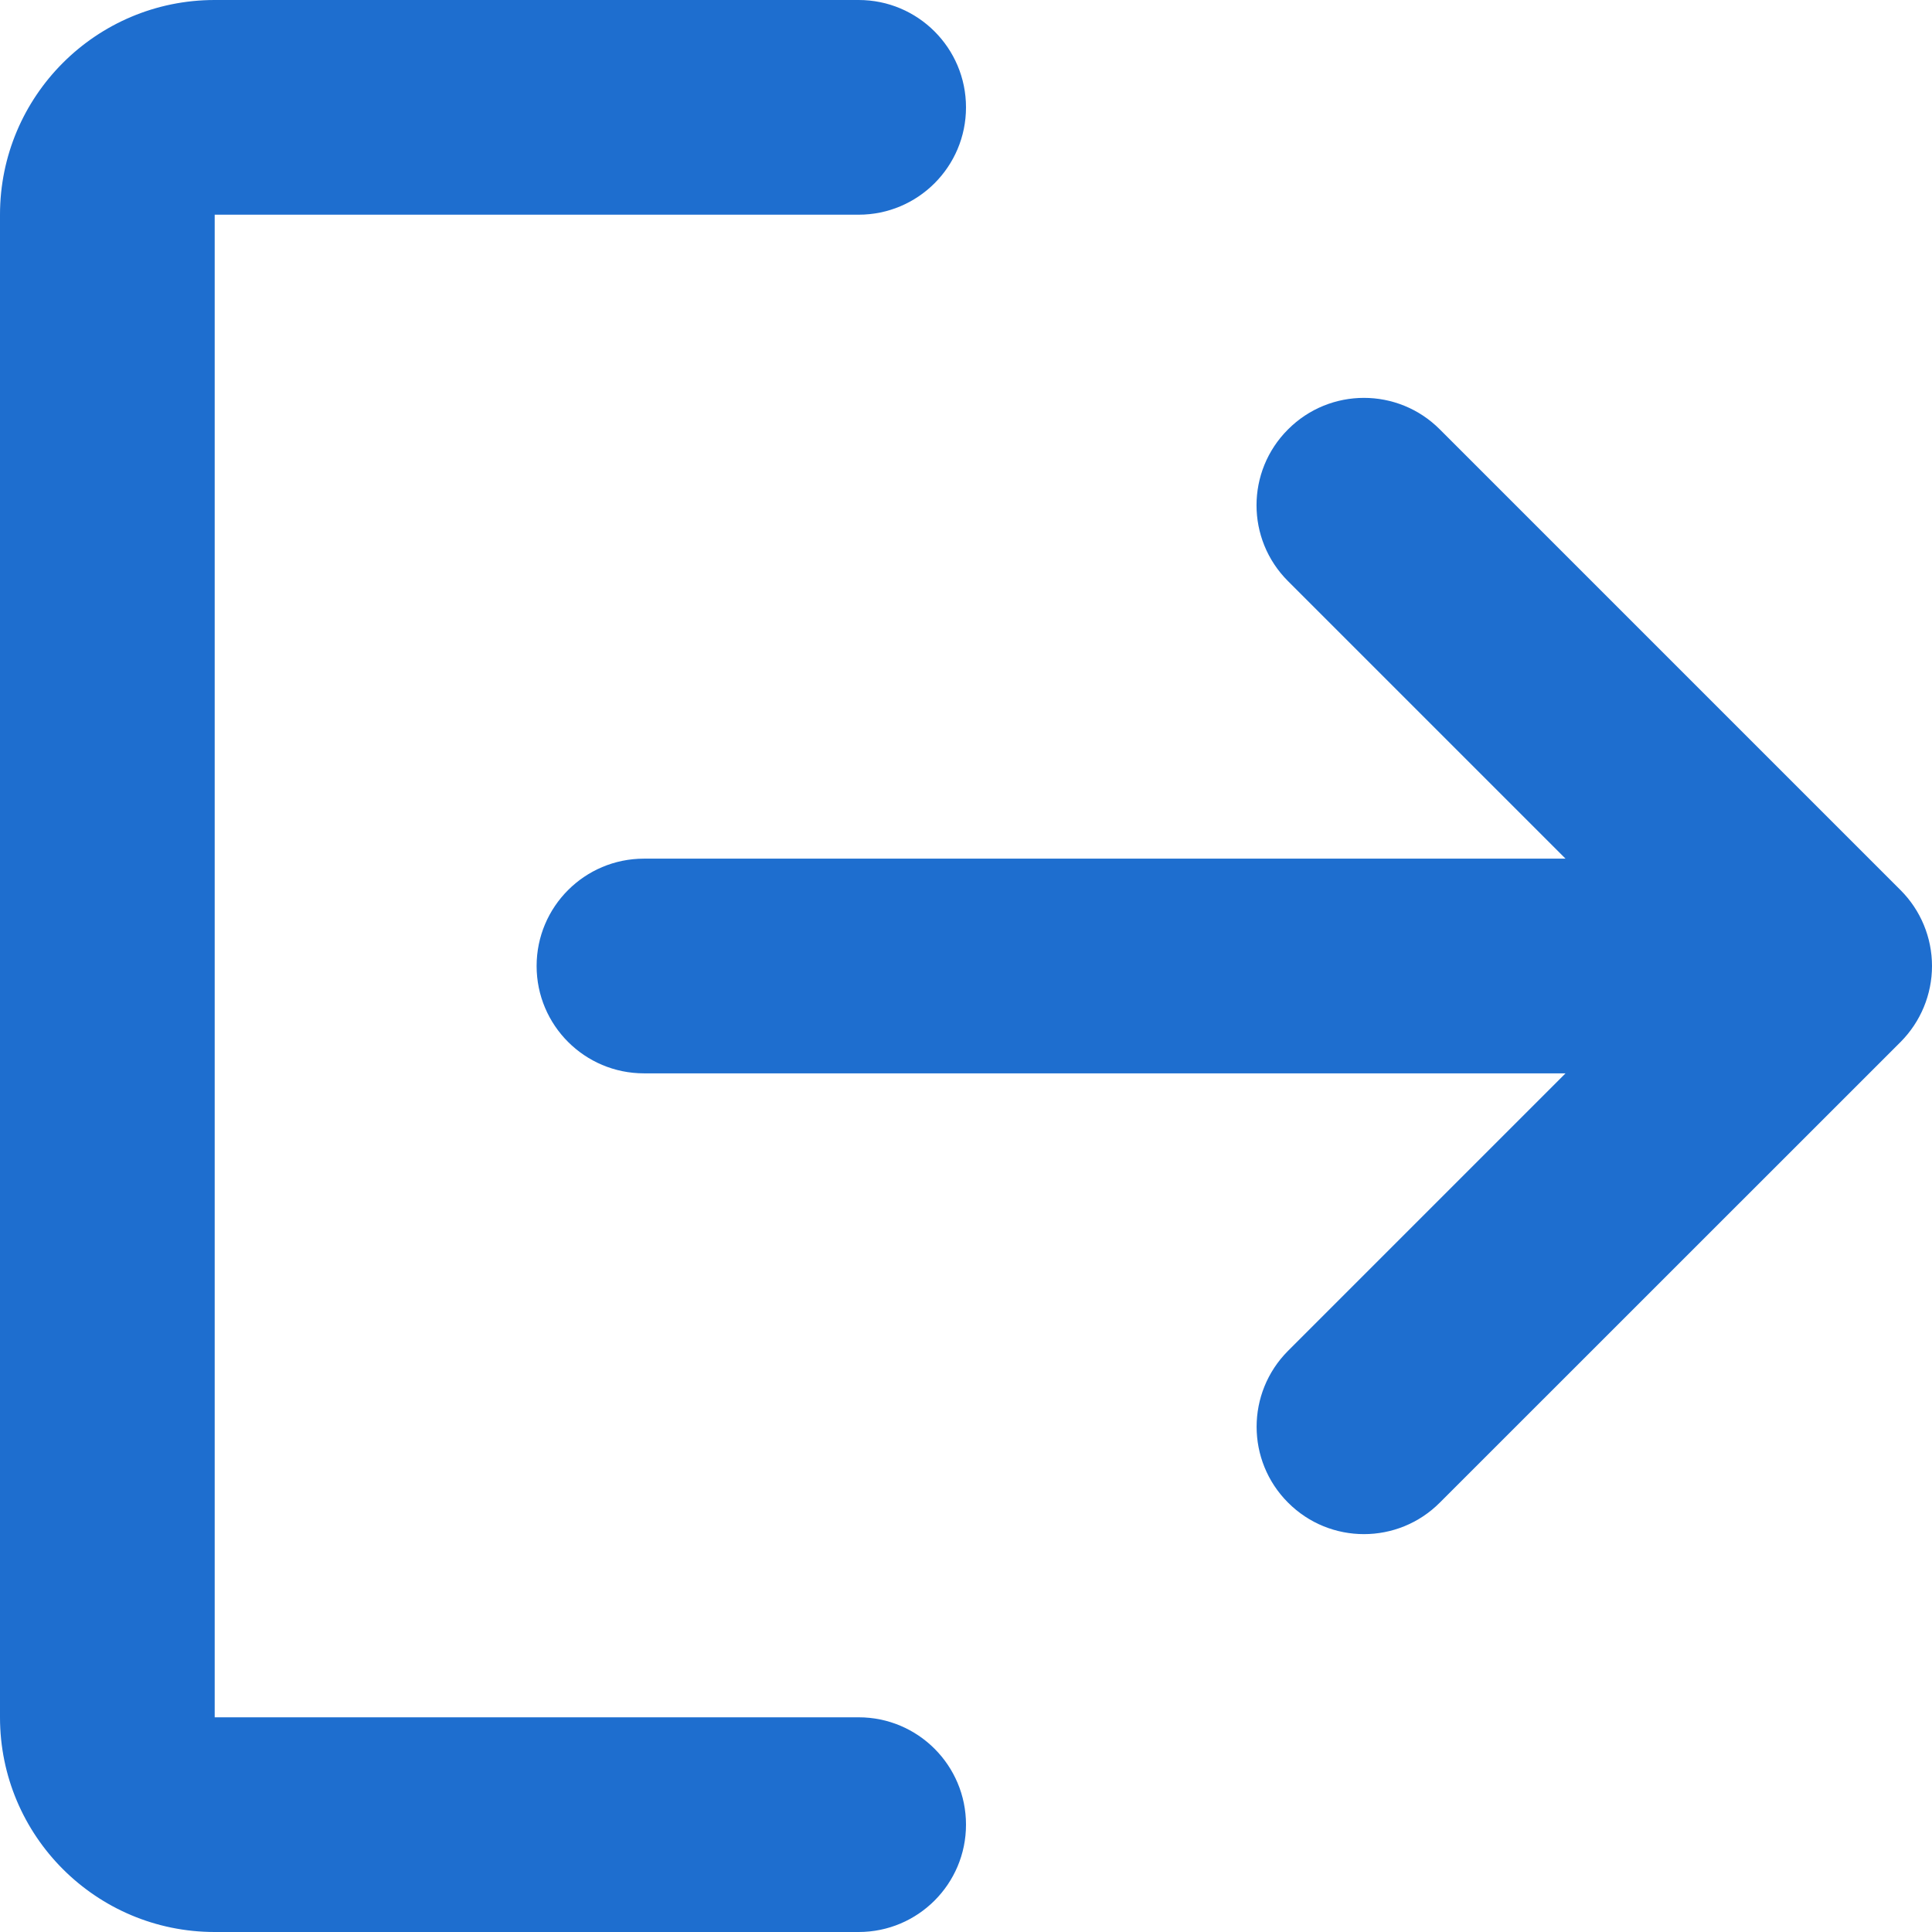
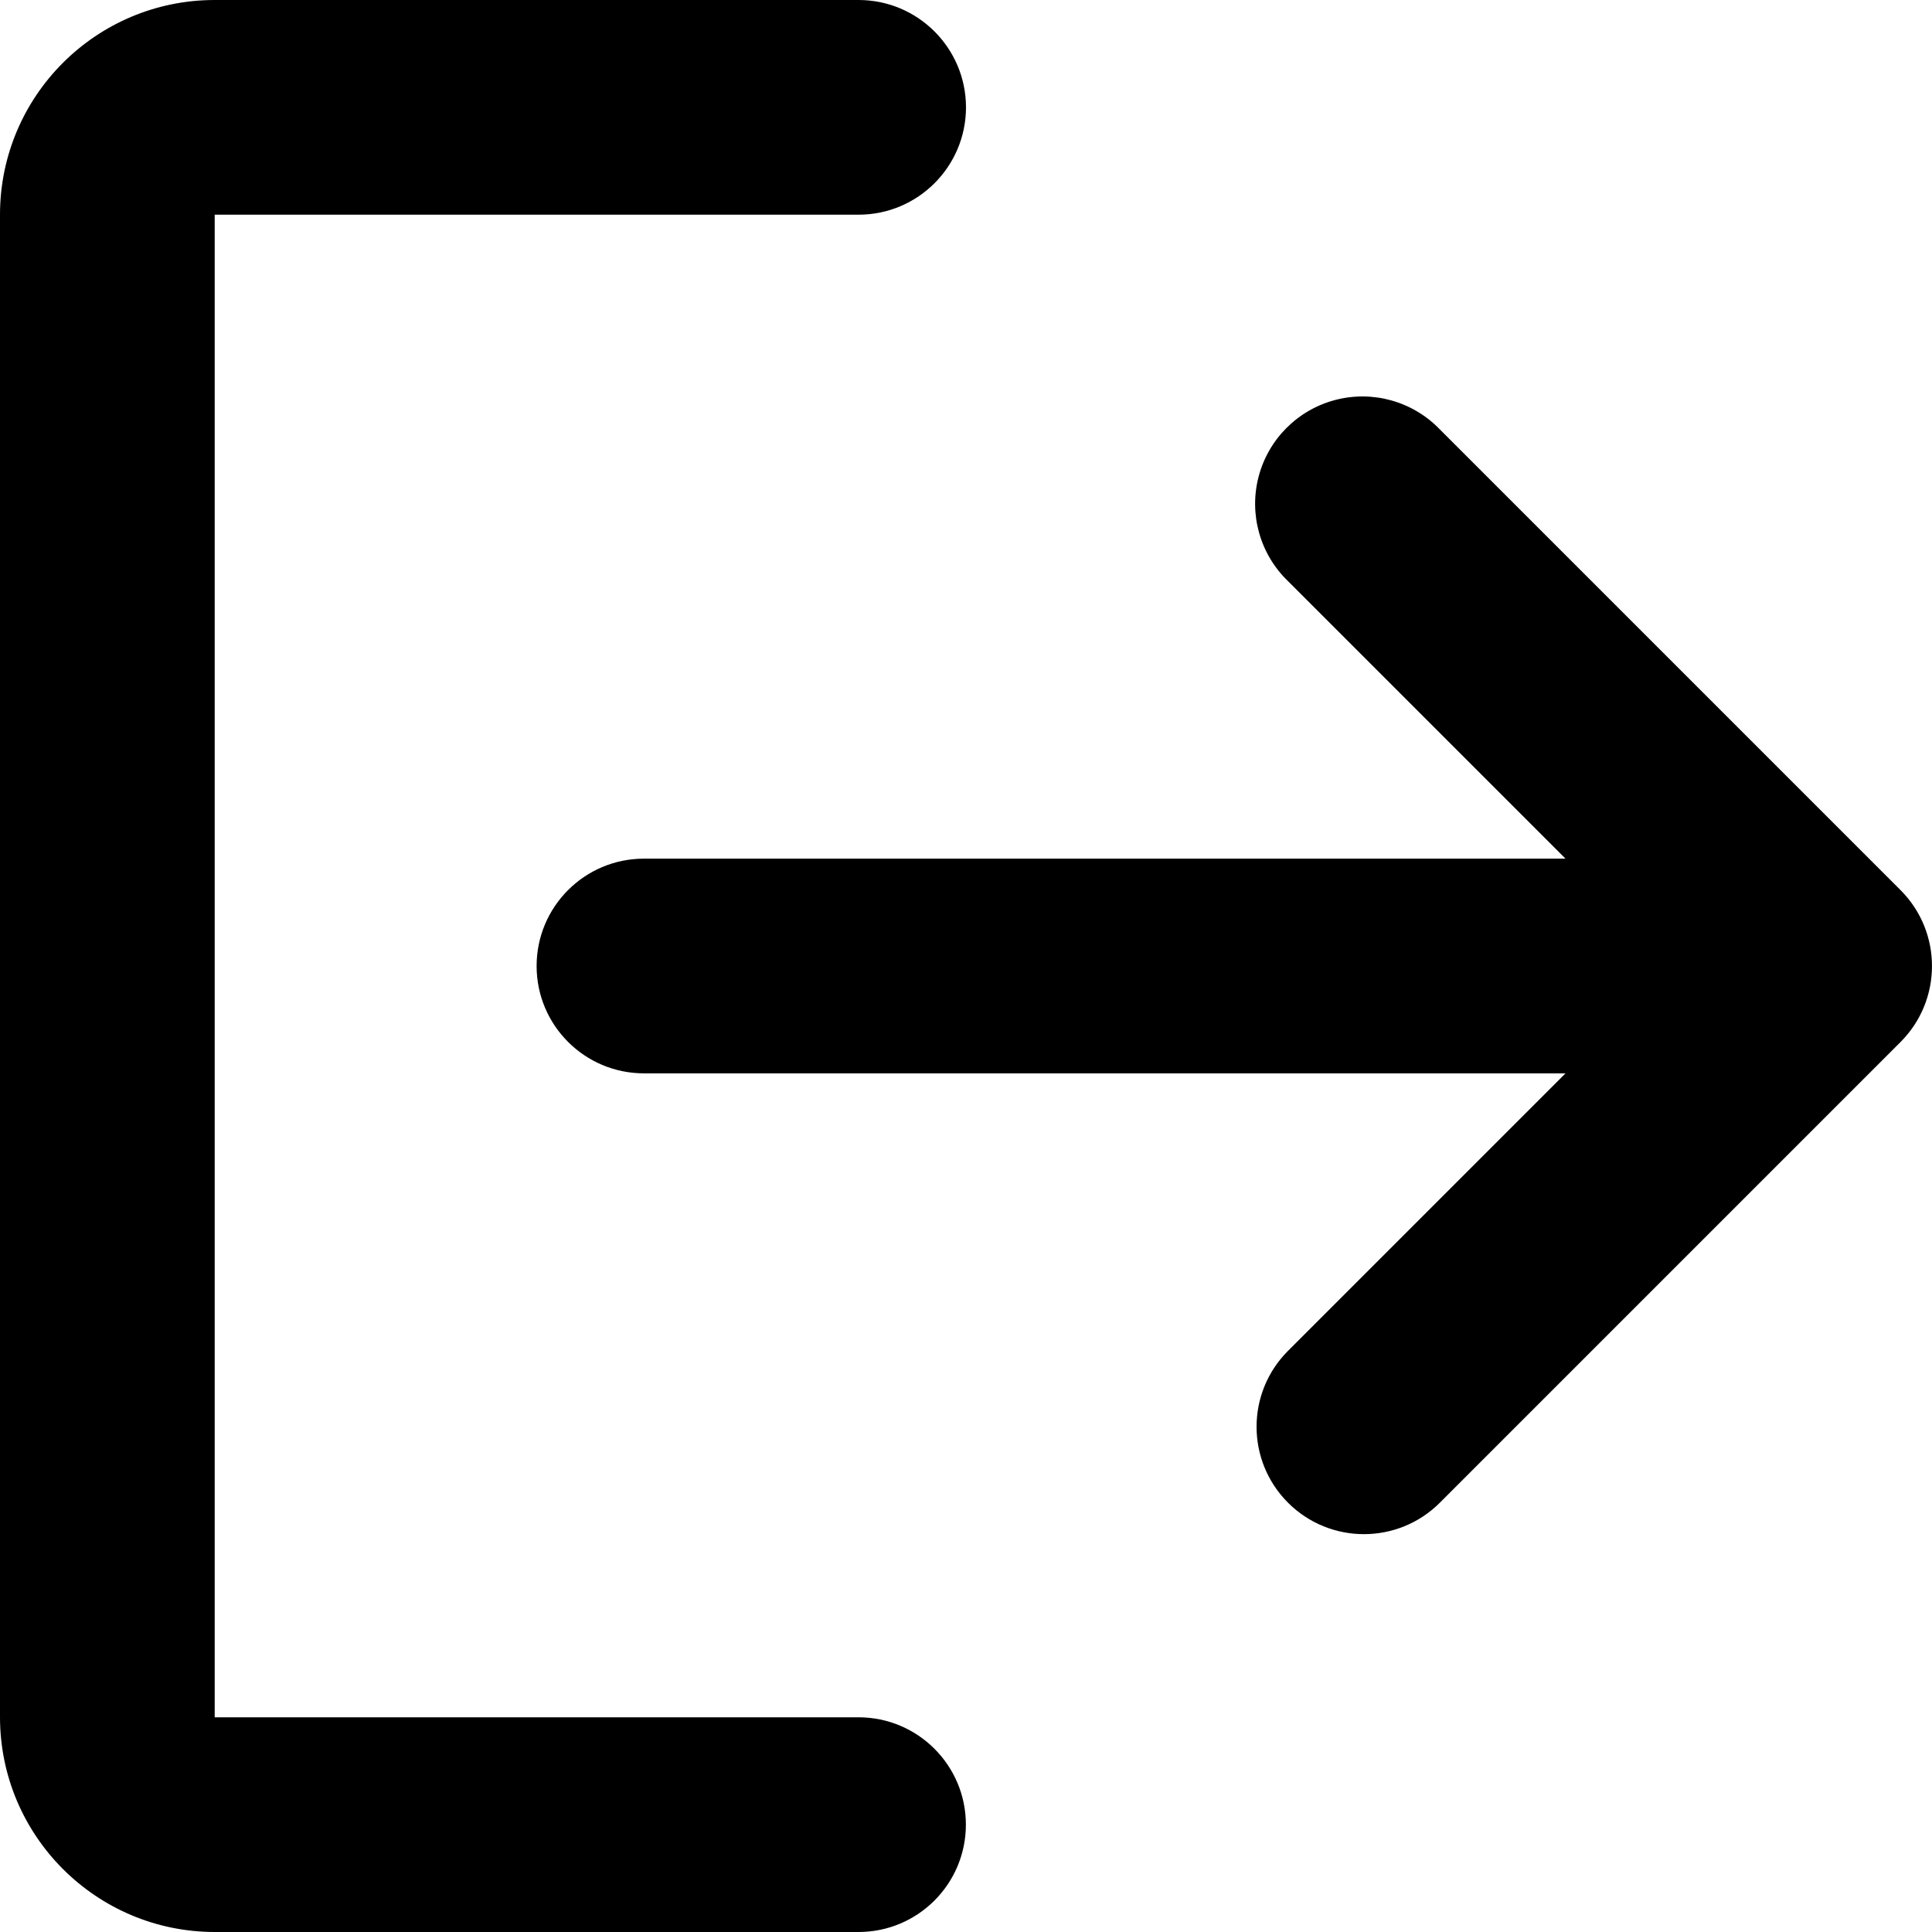
- <svg xmlns="http://www.w3.org/2000/svg" width="16" height="16" viewBox="0 0 16 16" fill="none">
-   <path d="M8 0.889C8 1.38 7.602 1.778 7.111 1.778H1.778L1.778 14.222H7.111C7.602 14.222 8 14.62 8 15.111C8 15.602 7.602 16 7.111 16H1.778C0.796 16 0 15.204 0 14.222V1.778C0 0.796 0.796 0 1.778 0H7.111C7.602 0 8 0.398 8 0.889Z" fill="#1E6ECF" />
-   <path d="M10.667 11.187L12.965 8.889H5.333C4.842 8.889 4.444 8.491 4.444 8C4.444 7.509 4.842 7.111 5.333 7.111L12.965 7.111L10.667 4.813C10.319 4.466 10.319 3.903 10.667 3.556C11.014 3.208 11.577 3.208 11.924 3.556L15.74 7.372C15.906 7.538 16 7.764 16 8C16 8.236 15.906 8.462 15.74 8.629L11.924 12.444C11.577 12.792 11.014 12.792 10.667 12.444C10.32 12.097 10.32 11.535 10.667 11.187Z" fill="#1E6ECF" />
+ <svg xmlns="http://www.w3.org/2000/svg" fill="currentColor" viewBox="0 0 16 16">
+   <path d="M8 .889a.89.89 0 0 1-.889.889H1.778v12.444H7.11a.889.889 0 0 1 0 1.778H1.778A1.78 1.78 0 0 1 0 14.222V1.778C0 .796.796 0 1.778 0H7.11A.89.89 0 0 1 8 .889" />
+   <path d="m10.667 11.187 2.298-2.298H5.333a.889.889 0 0 1 0-1.778h7.632l-2.298-2.298a.889.889 0 1 1 1.257-1.257l3.816 3.816a.89.89 0 0 1 0 1.257l-3.816 3.816a.889.889 0 0 1-1.257-1.258" />
</svg>
